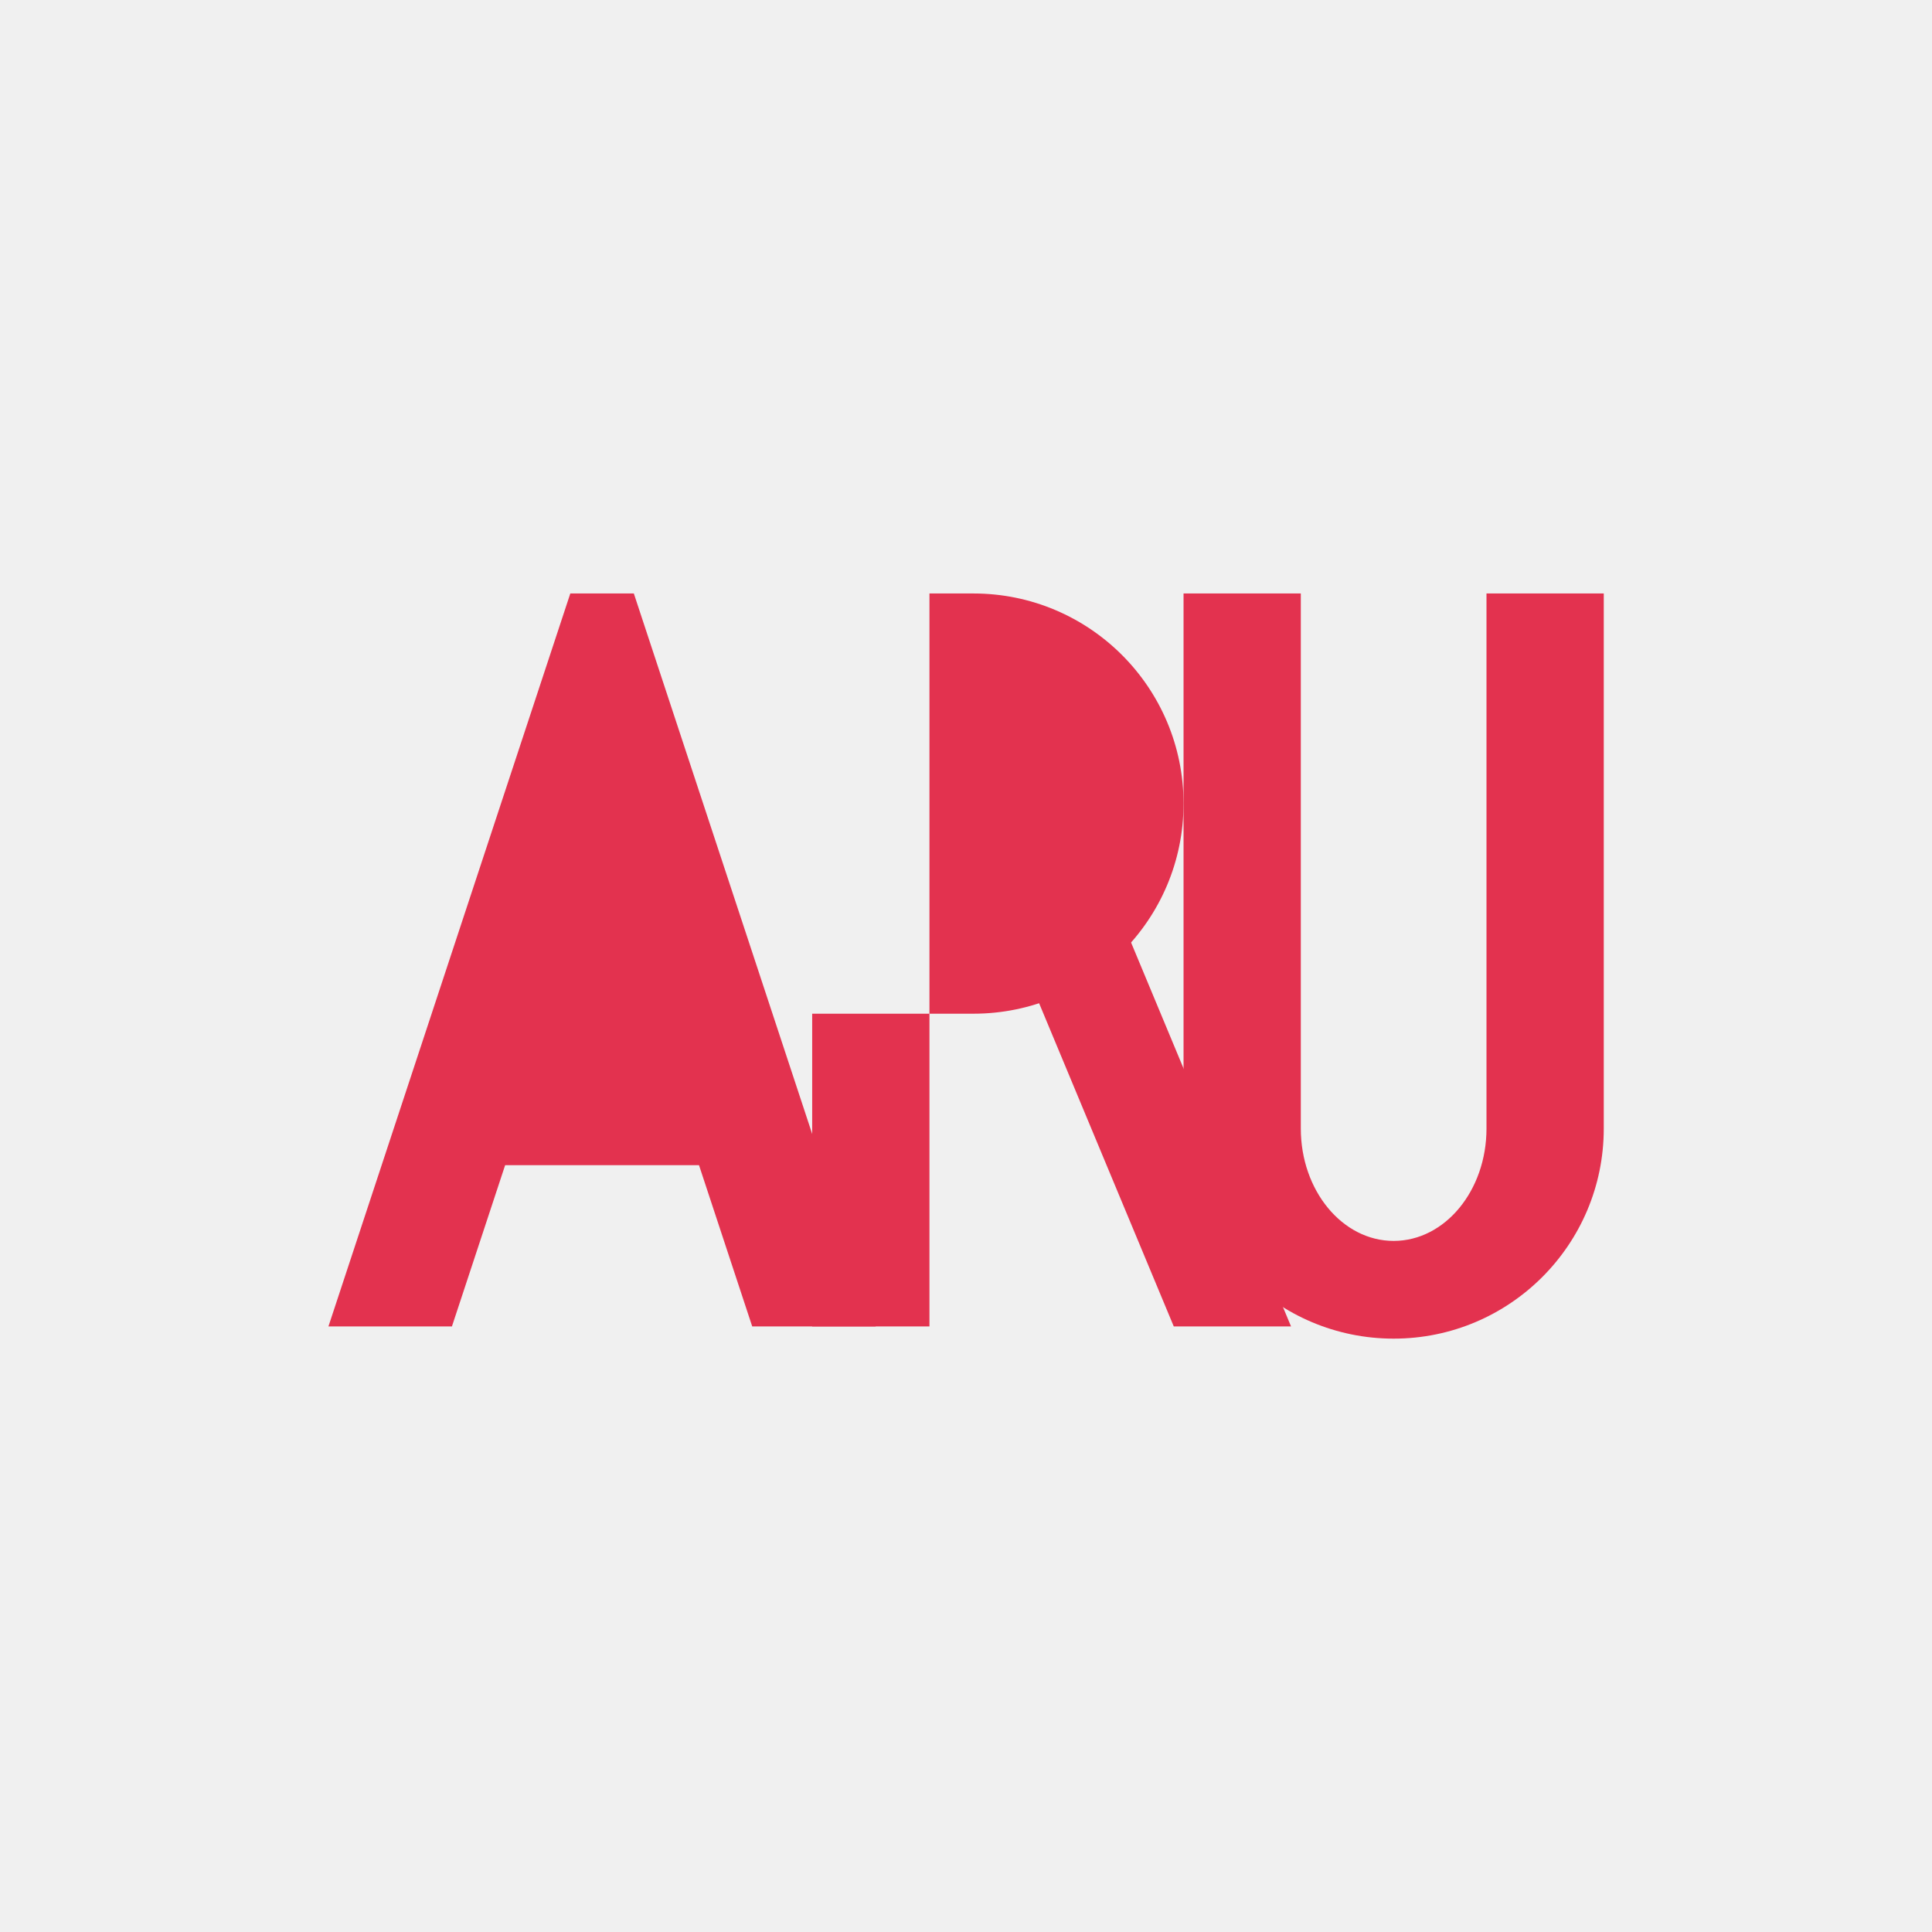
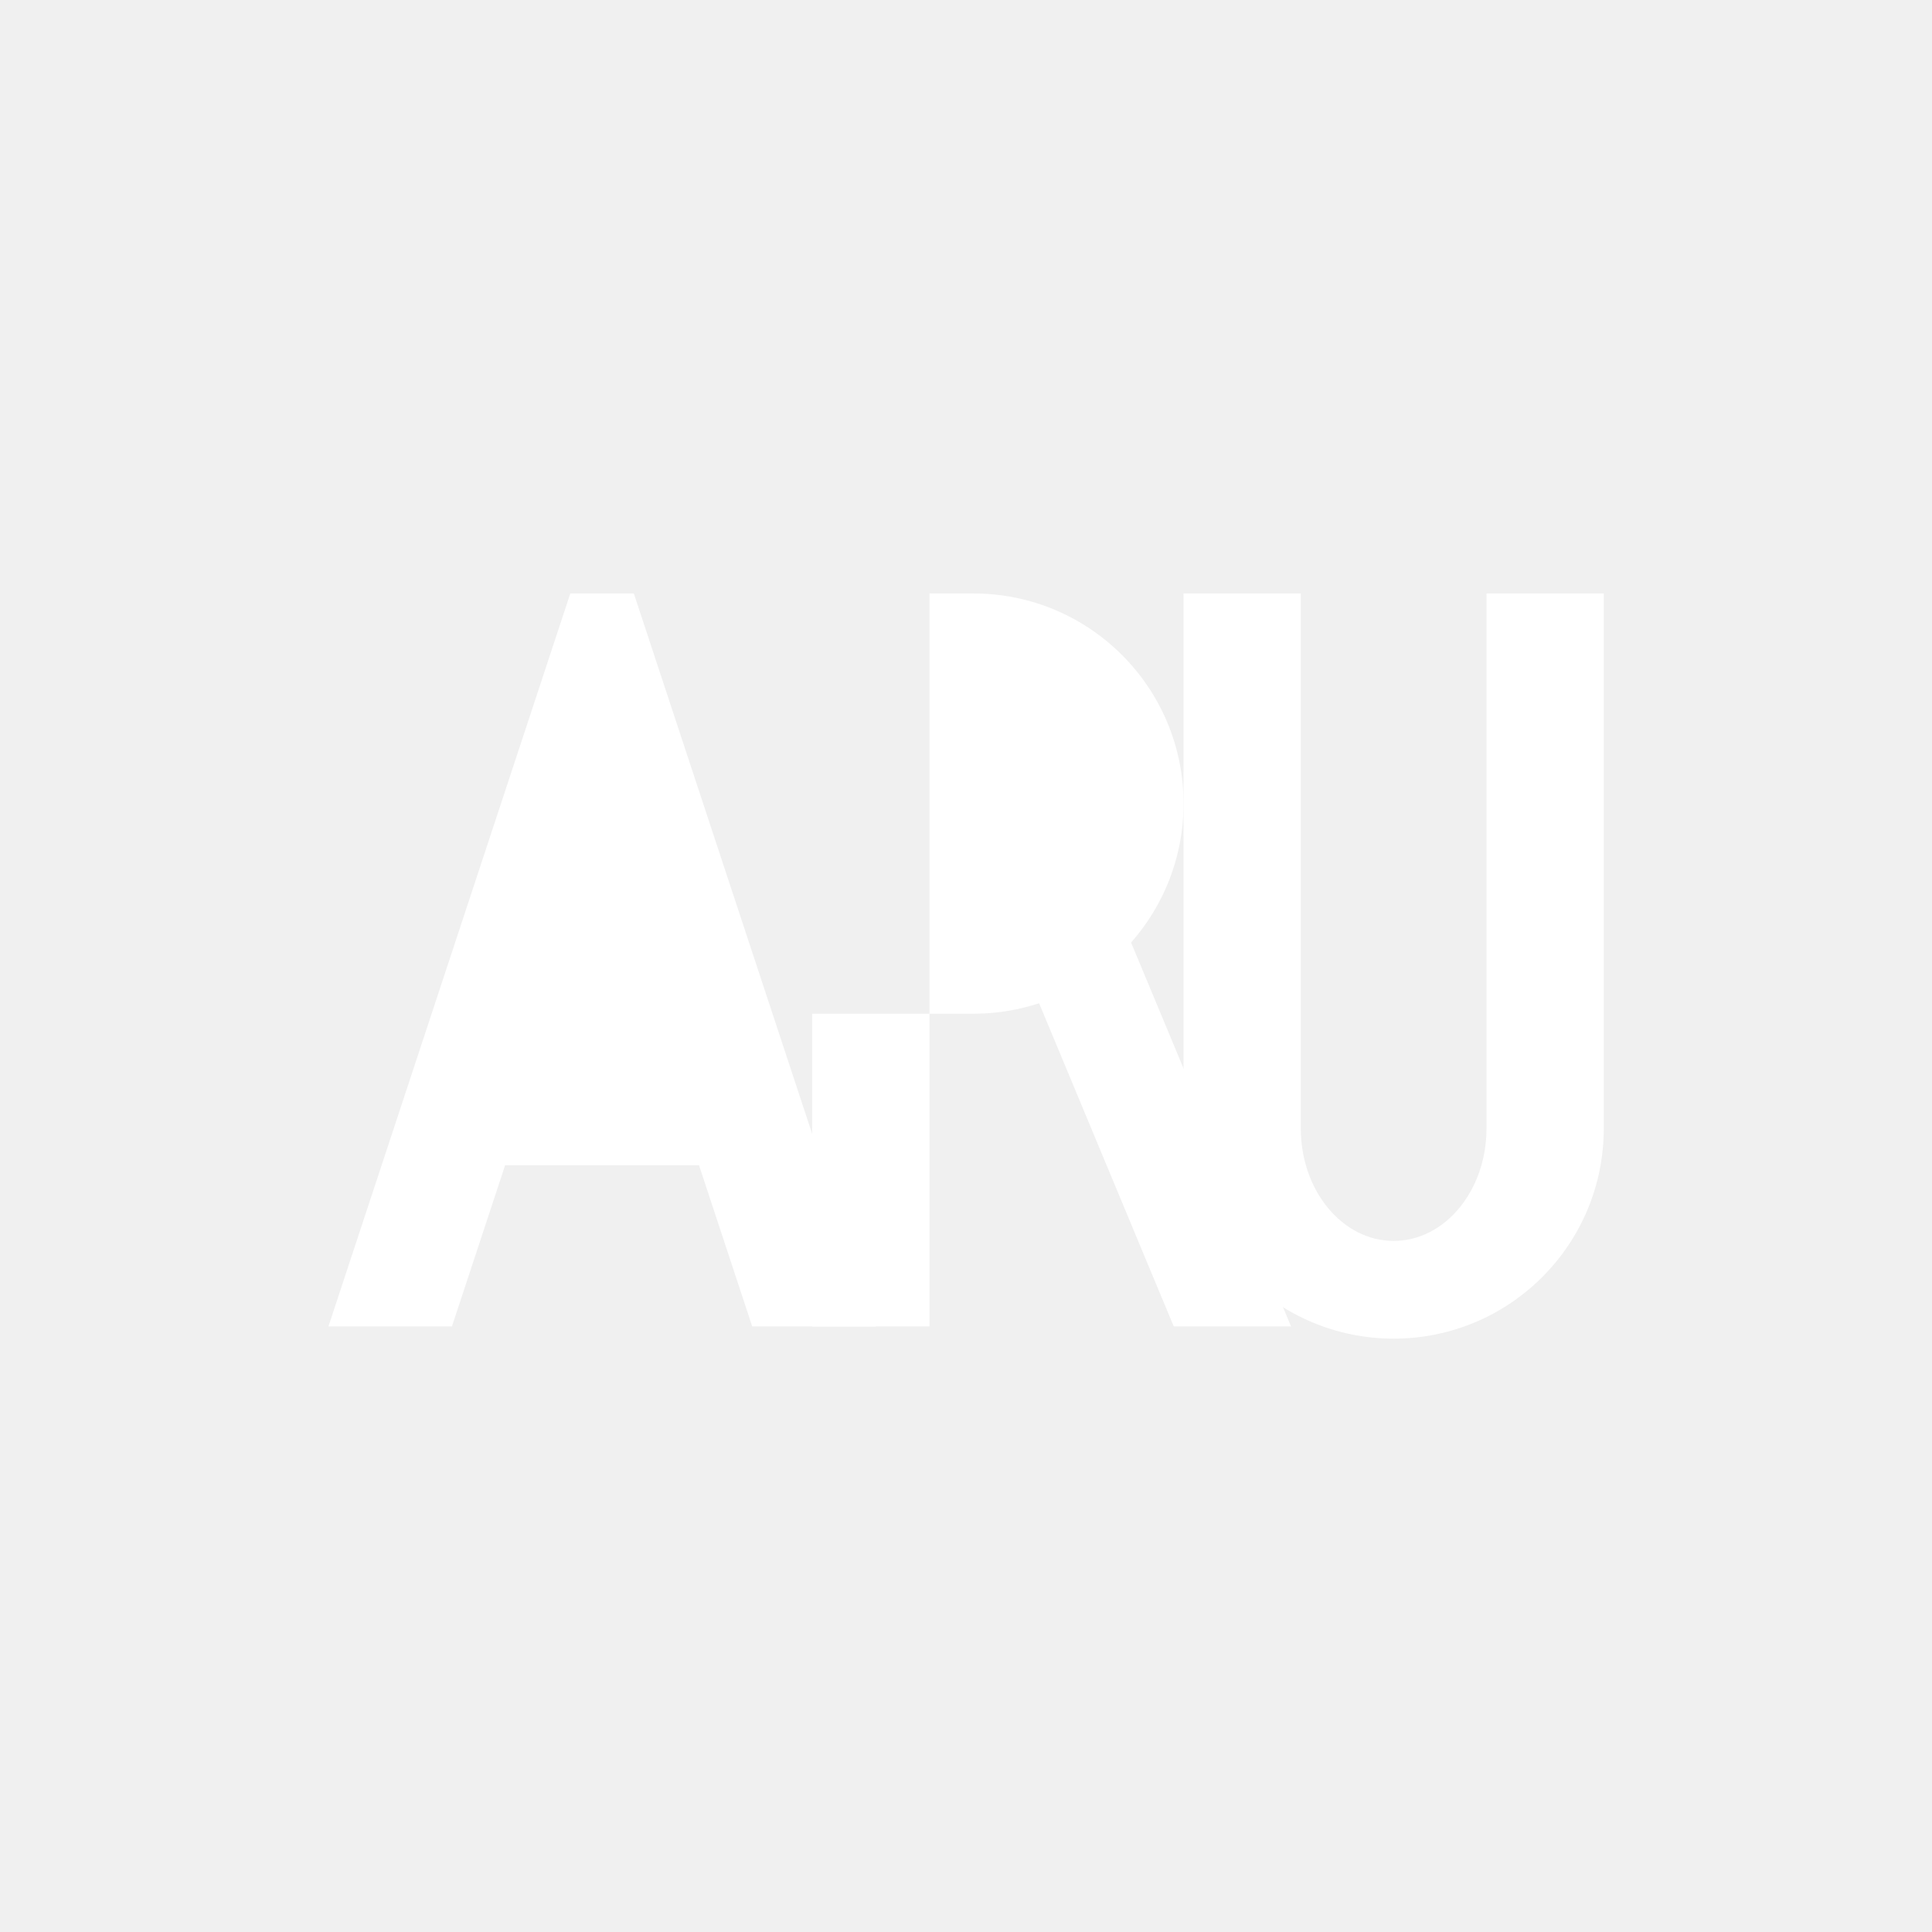
<svg xmlns="http://www.w3.org/2000/svg" viewBox="0 0 512 512" width="512" height="512">
  <g transform="translate(87.04 87.04) scale(0.66)">
-     <g fill="#E3324F">
+     <g fill="#FFFFFF">
      <g transform="translate(0 106.421) scale(0.981)">
        <path d="M 0,300 L 99,0 L 125,0 L 224,300     L 173.454,300 L 151.674,234 L 72.326,234     L 50.546,300 Z     M 85.526,194 L 112,113.776 L 138.474,194 Z" />
        <path d="M 198,0 L 264,0     A 86,86 0 0 1 264,172 L 198,172 L 198,300     L 246,300 L 246,0 Z     M 246,40 L 264,40     A 38,46 0 0 1 264,132 L 246,132 Z" />
        <path d="M 276,132 L 324,132     L 394,300 L 346,300 Z" />
        <path d="M 350,0 L 350,219     A 86,86 0 0 0 522,219 L 522,0     L 474,0 L 474,219     A 38,46 0 0 1 398,219 L 398,0 Z" />
      </g>
    </g>
  </g>
</svg>
